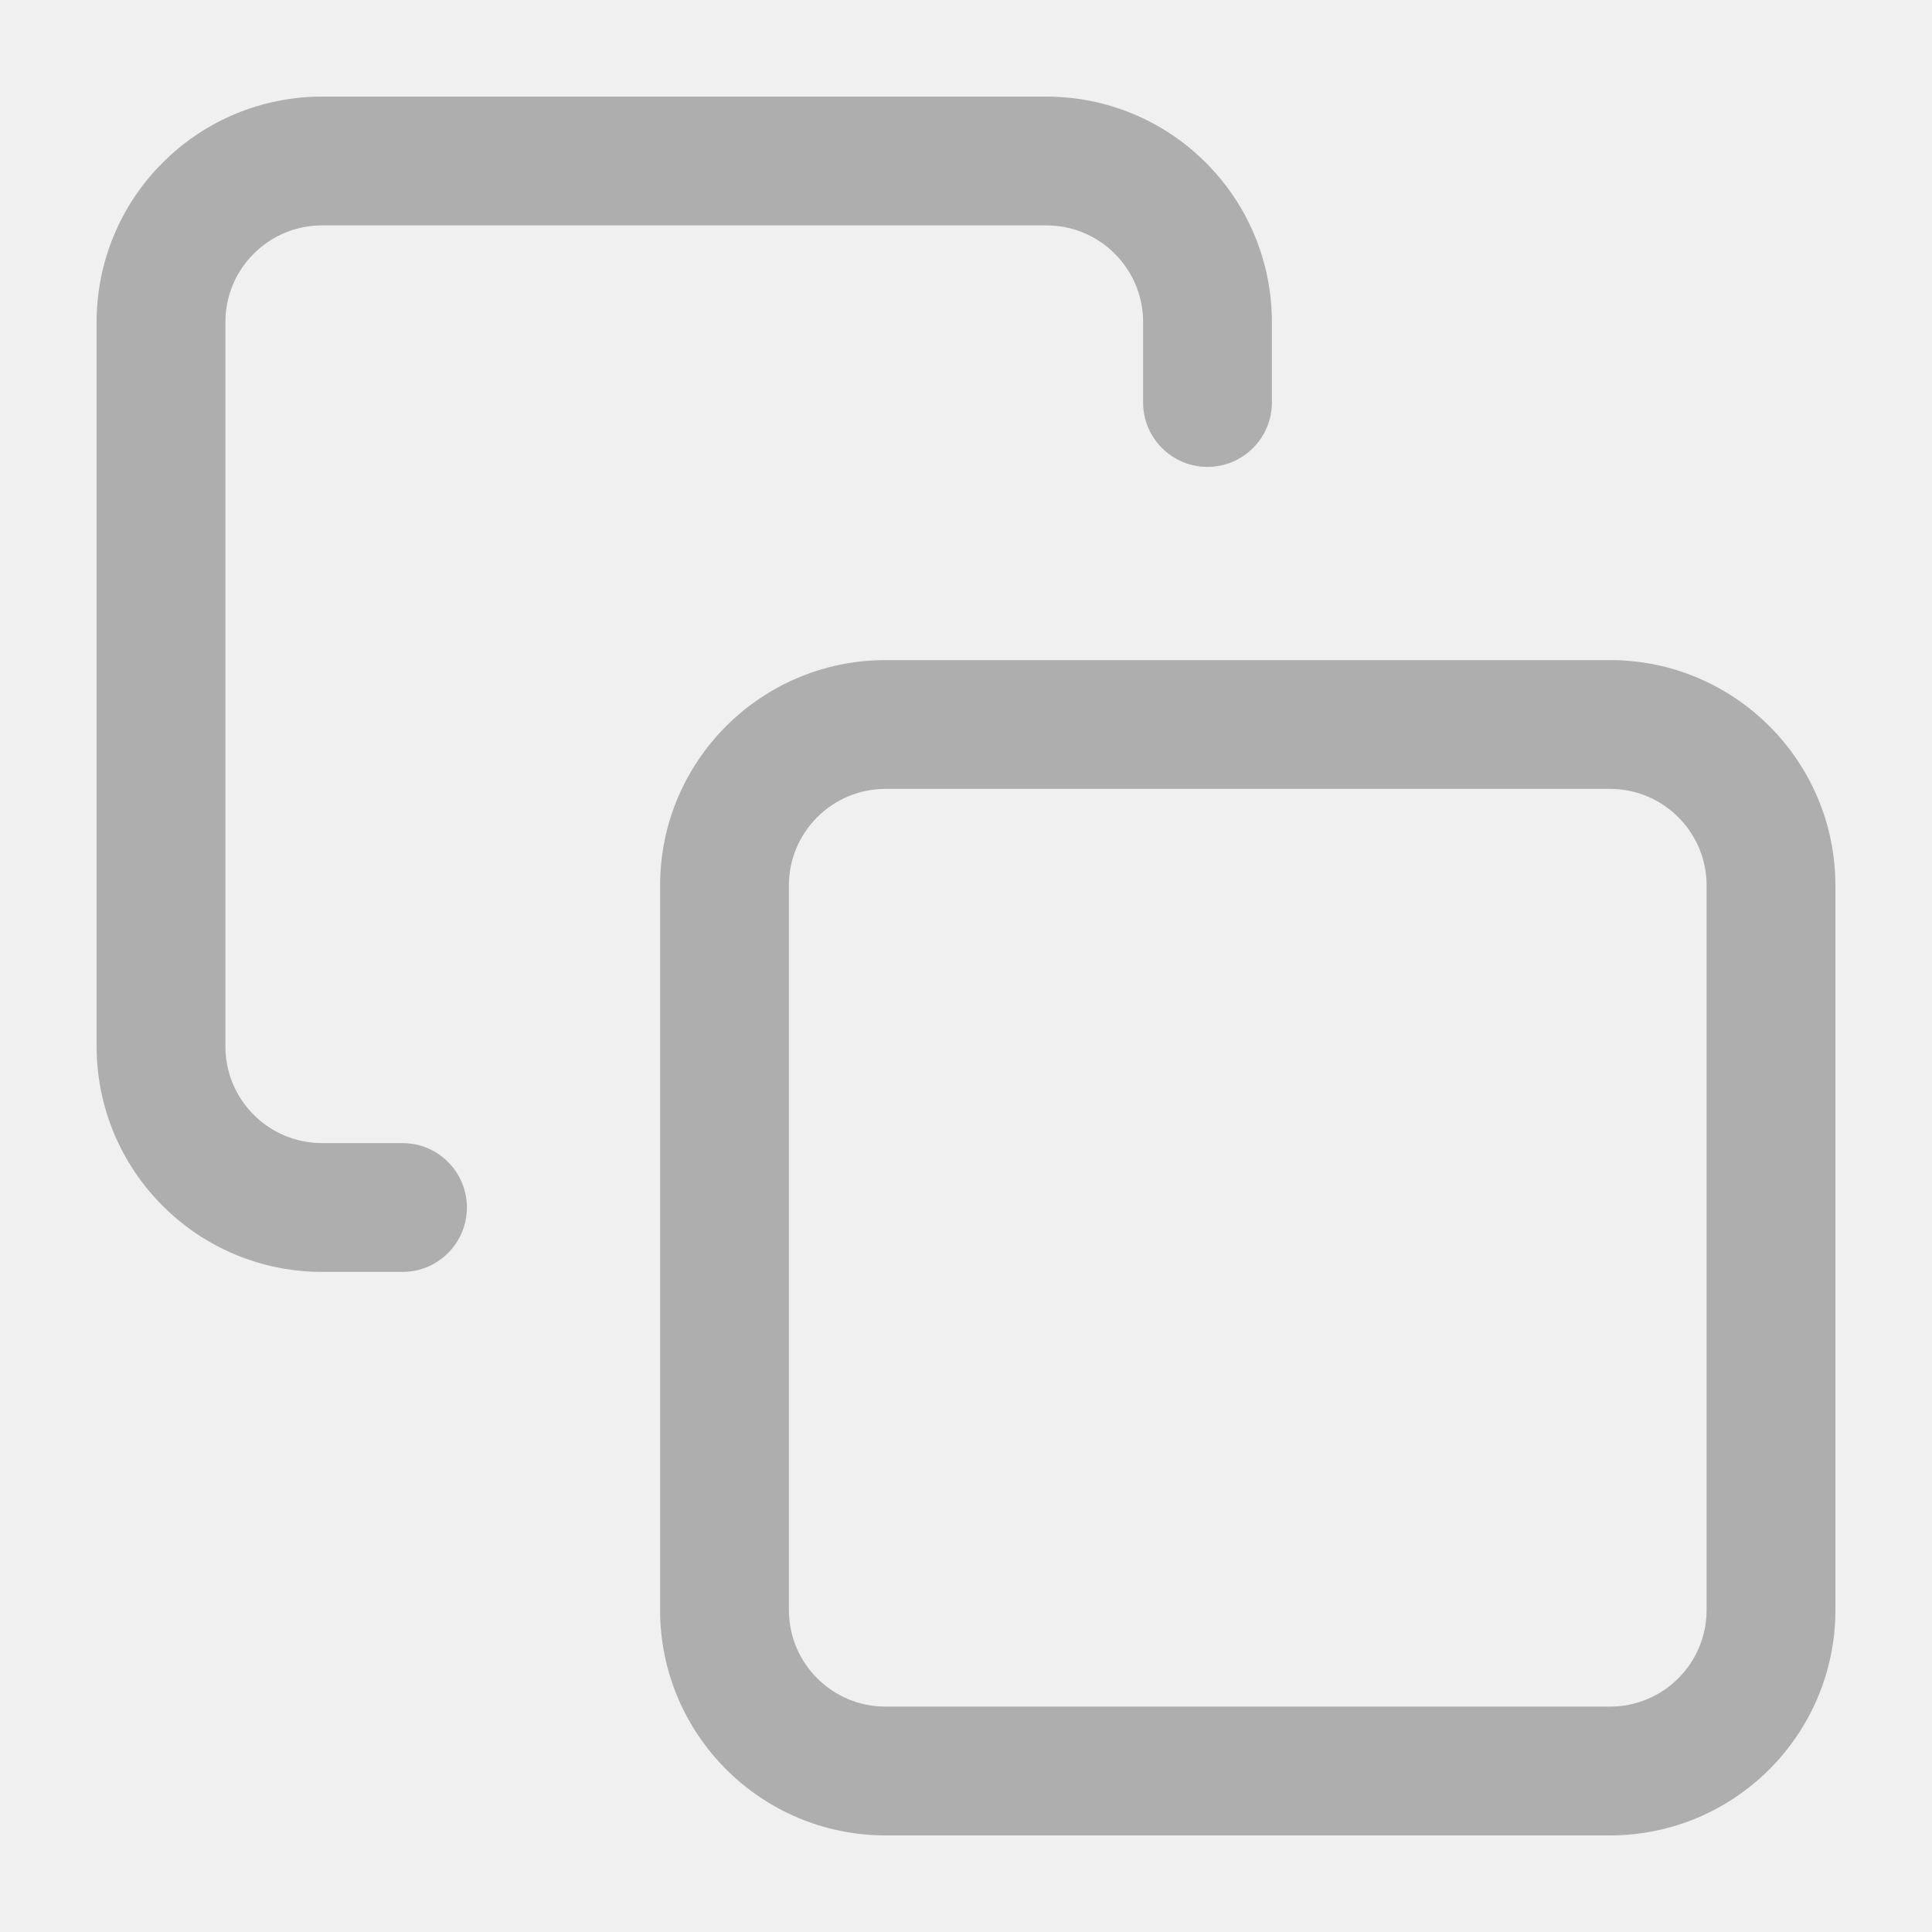
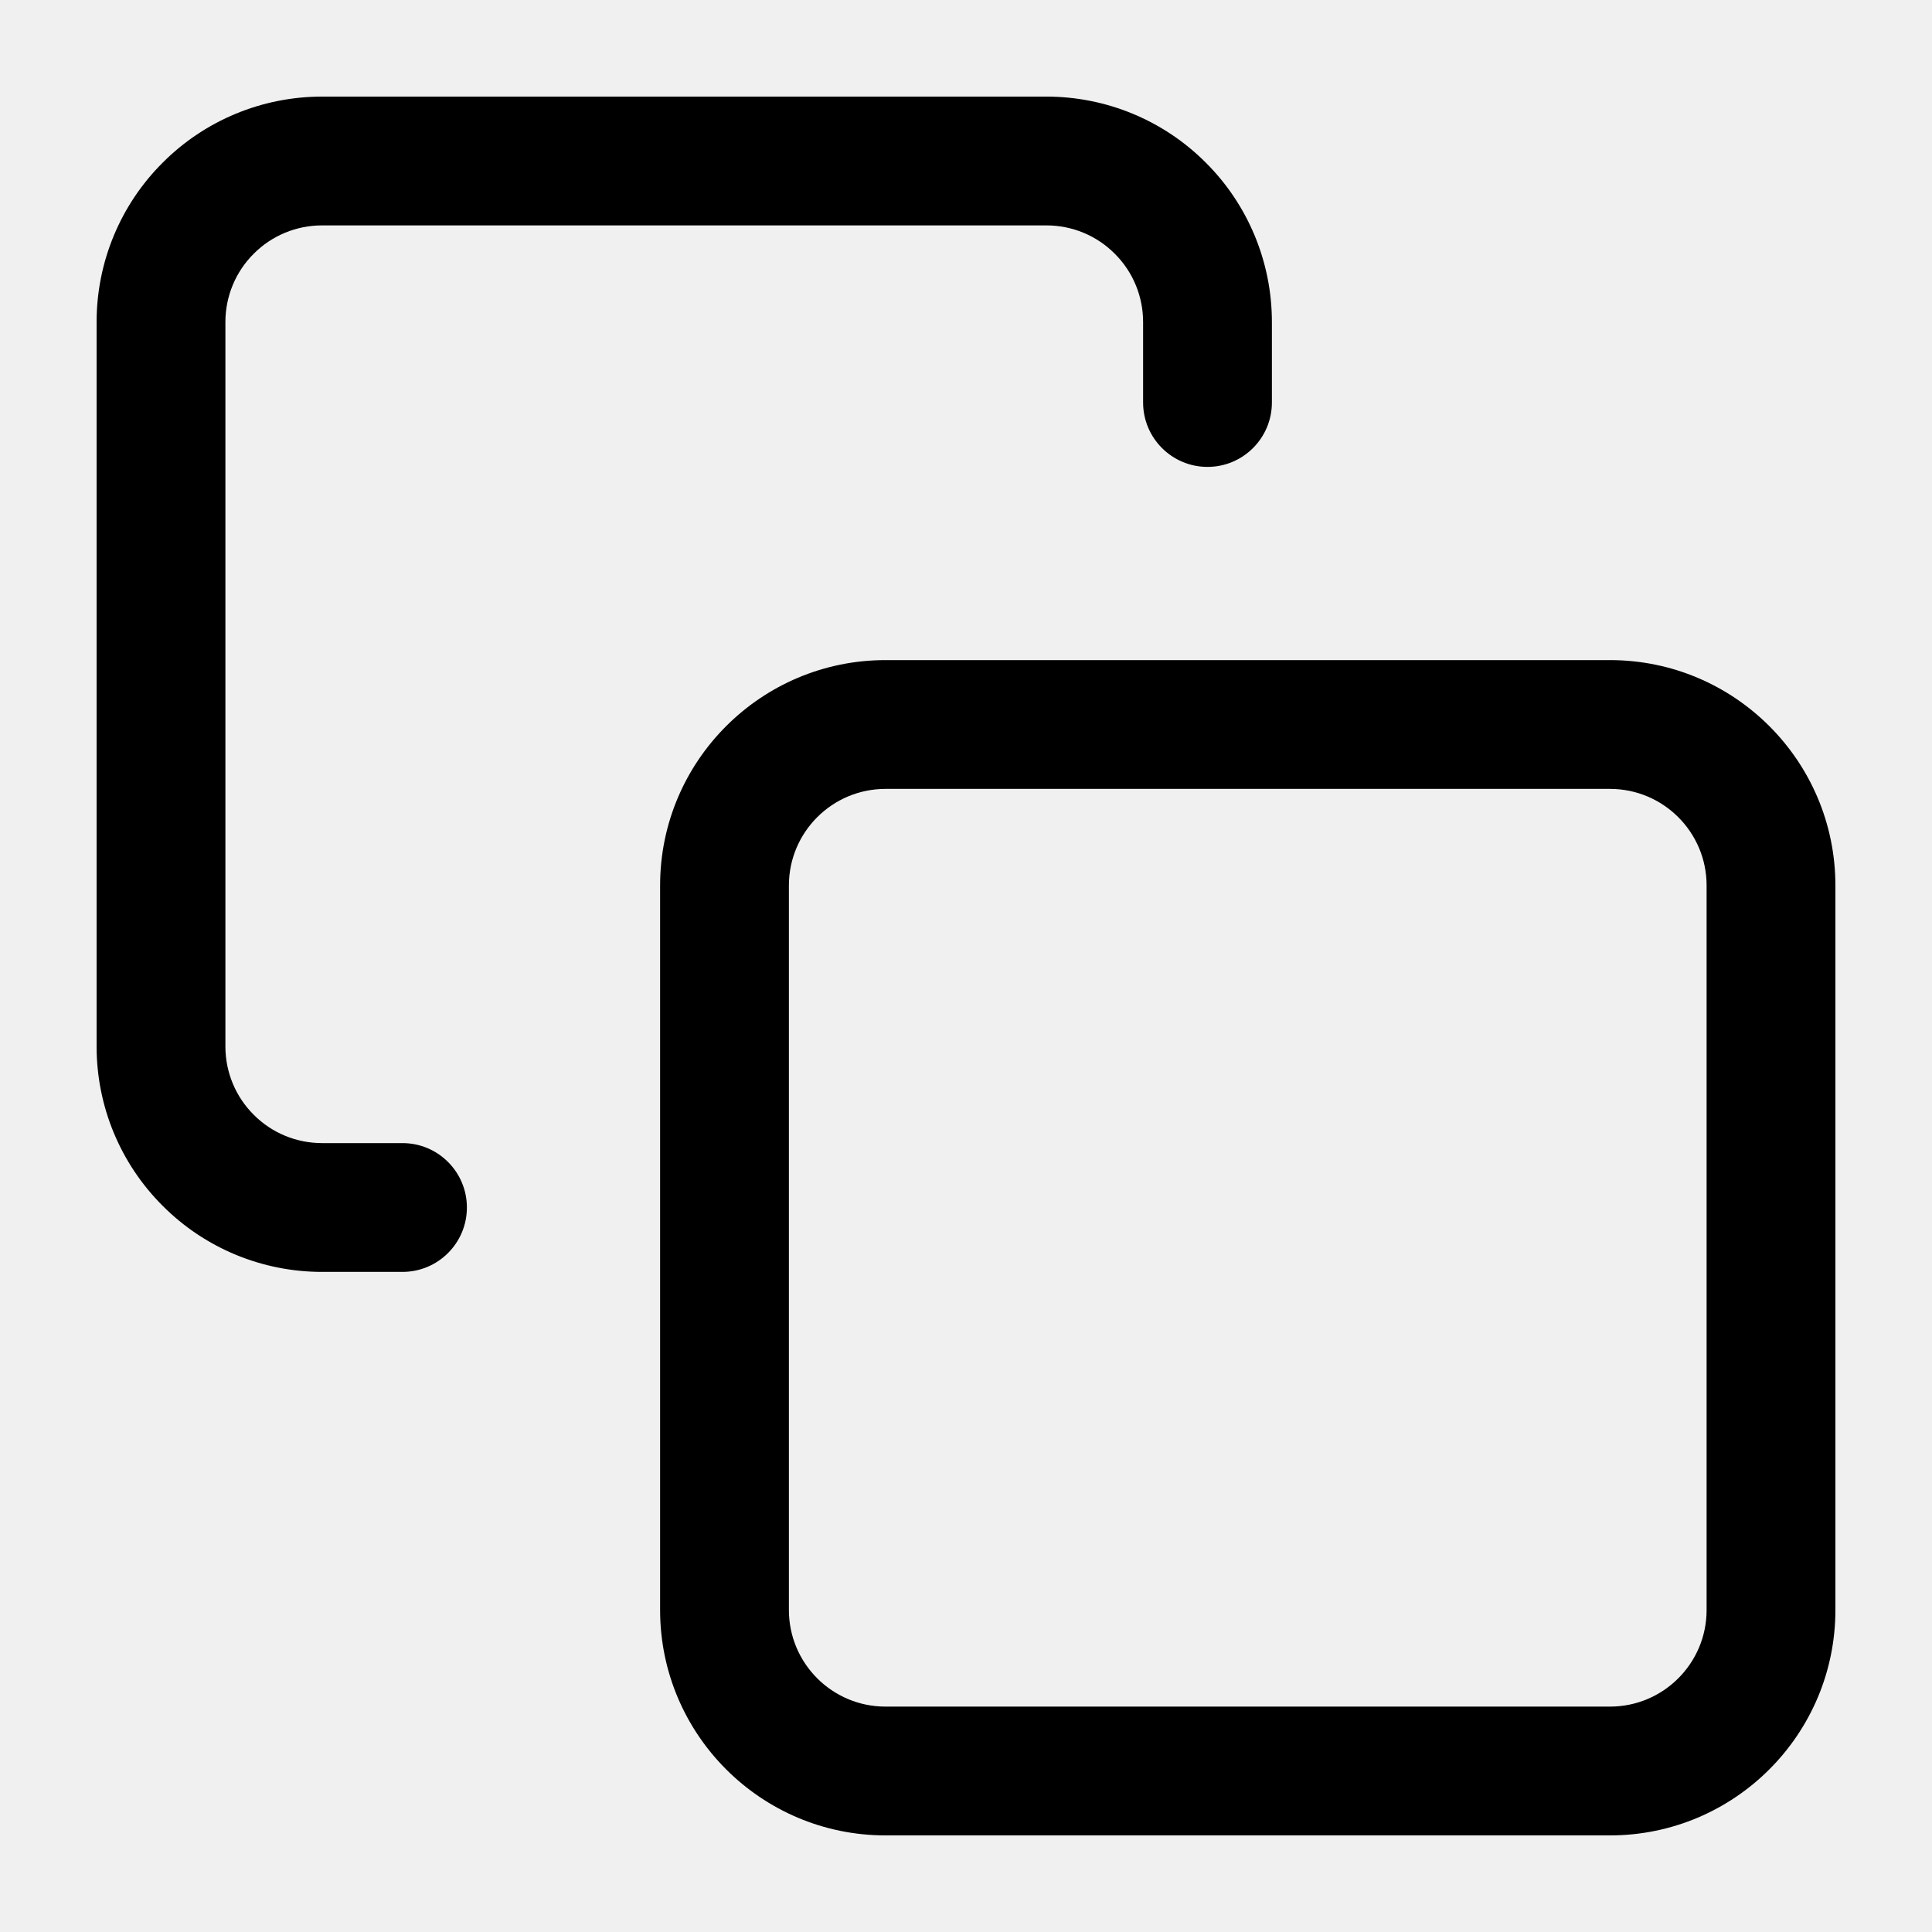
<svg xmlns="http://www.w3.org/2000/svg" width="15" height="15" viewBox="0 0 15 15" fill="none">
  <g clip-path="url(#clip0_5185_112894)">
-     <path fill-rule="evenodd" clip-rule="evenodd" d="M6.875 6.125C6.461 6.125 6.125 6.461 6.125 6.875V12.5C6.125 12.914 6.461 13.25 6.875 13.25H12.5C12.914 13.25 13.25 12.914 13.25 12.5V6.875C13.25 6.461 12.914 6.125 12.5 6.125H6.875ZM5.125 6.875C5.125 5.909 5.909 5.125 6.875 5.125H12.5C13.466 5.125 14.25 5.909 14.25 6.875V12.5C14.25 13.466 13.466 14.25 12.5 14.25H6.875C5.909 14.25 5.125 13.466 5.125 12.5V6.875Z" fill="#AEAEAE" />
-     <path fill-rule="evenodd" clip-rule="evenodd" d="M2.5 1.75C2.301 1.75 2.11 1.829 1.97 1.97C1.829 2.11 1.75 2.301 1.75 2.5V8.125C1.75 8.324 1.829 8.515 1.97 8.655C2.11 8.796 2.301 8.875 2.5 8.875H3.125C3.401 8.875 3.625 9.099 3.625 9.375C3.625 9.651 3.401 9.875 3.125 9.875H2.5C2.036 9.875 1.591 9.691 1.263 9.362C0.934 9.034 0.75 8.589 0.75 8.125V2.5C0.75 2.036 0.934 1.591 1.263 1.263C1.591 0.934 2.036 0.75 2.5 0.75H8.125C8.589 0.75 9.034 0.934 9.362 1.263C9.691 1.591 9.875 2.036 9.875 2.5V3.125C9.875 3.401 9.651 3.625 9.375 3.625C9.099 3.625 8.875 3.401 8.875 3.125V2.5C8.875 2.301 8.796 2.11 8.655 1.97C8.515 1.829 8.324 1.75 8.125 1.75H2.5Z" fill="#AEAEAE" />
+     <path fill-rule="evenodd" clip-rule="evenodd" d="M6.875 6.125C6.461 6.125 6.125 6.461 6.125 6.875V12.5C6.125 12.914 6.461 13.25 6.875 13.25H12.5C12.914 13.25 13.25 12.914 13.25 12.5V6.875C13.25 6.461 12.914 6.125 12.5 6.125H6.875ZM5.125 6.875C5.125 5.909 5.909 5.125 6.875 5.125H12.5C13.466 5.125 14.25 5.909 14.25 6.875V12.5C14.25 13.466 13.466 14.25 12.5 14.25H6.875C5.909 14.25 5.125 13.466 5.125 12.5V6.875Z" fill="currentColor" />
+     <path fill-rule="evenodd" clip-rule="evenodd" d="M2.5 1.75C2.301 1.75 2.11 1.829 1.97 1.97C1.829 2.11 1.75 2.301 1.75 2.5V8.125C1.75 8.324 1.829 8.515 1.97 8.655C2.11 8.796 2.301 8.875 2.5 8.875H3.125C3.401 8.875 3.625 9.099 3.625 9.375C3.625 9.651 3.401 9.875 3.125 9.875H2.5C2.036 9.875 1.591 9.691 1.263 9.362C0.934 9.034 0.75 8.589 0.75 8.125V2.5C0.75 2.036 0.934 1.591 1.263 1.263C1.591 0.934 2.036 0.75 2.5 0.75H8.125C8.589 0.75 9.034 0.934 9.362 1.263C9.691 1.591 9.875 2.036 9.875 2.5V3.125C9.875 3.401 9.651 3.625 9.375 3.625C9.099 3.625 8.875 3.401 8.875 3.125V2.5C8.875 2.301 8.796 2.11 8.655 1.97C8.515 1.829 8.324 1.75 8.125 1.75H2.5Z" fill="currentColor" />
  </g>
  <defs>
    <clipPath id="clip0_5185_112894">
      <rect width="15" height="15" fill="white" />
    </clipPath>
  </defs>
</svg>
